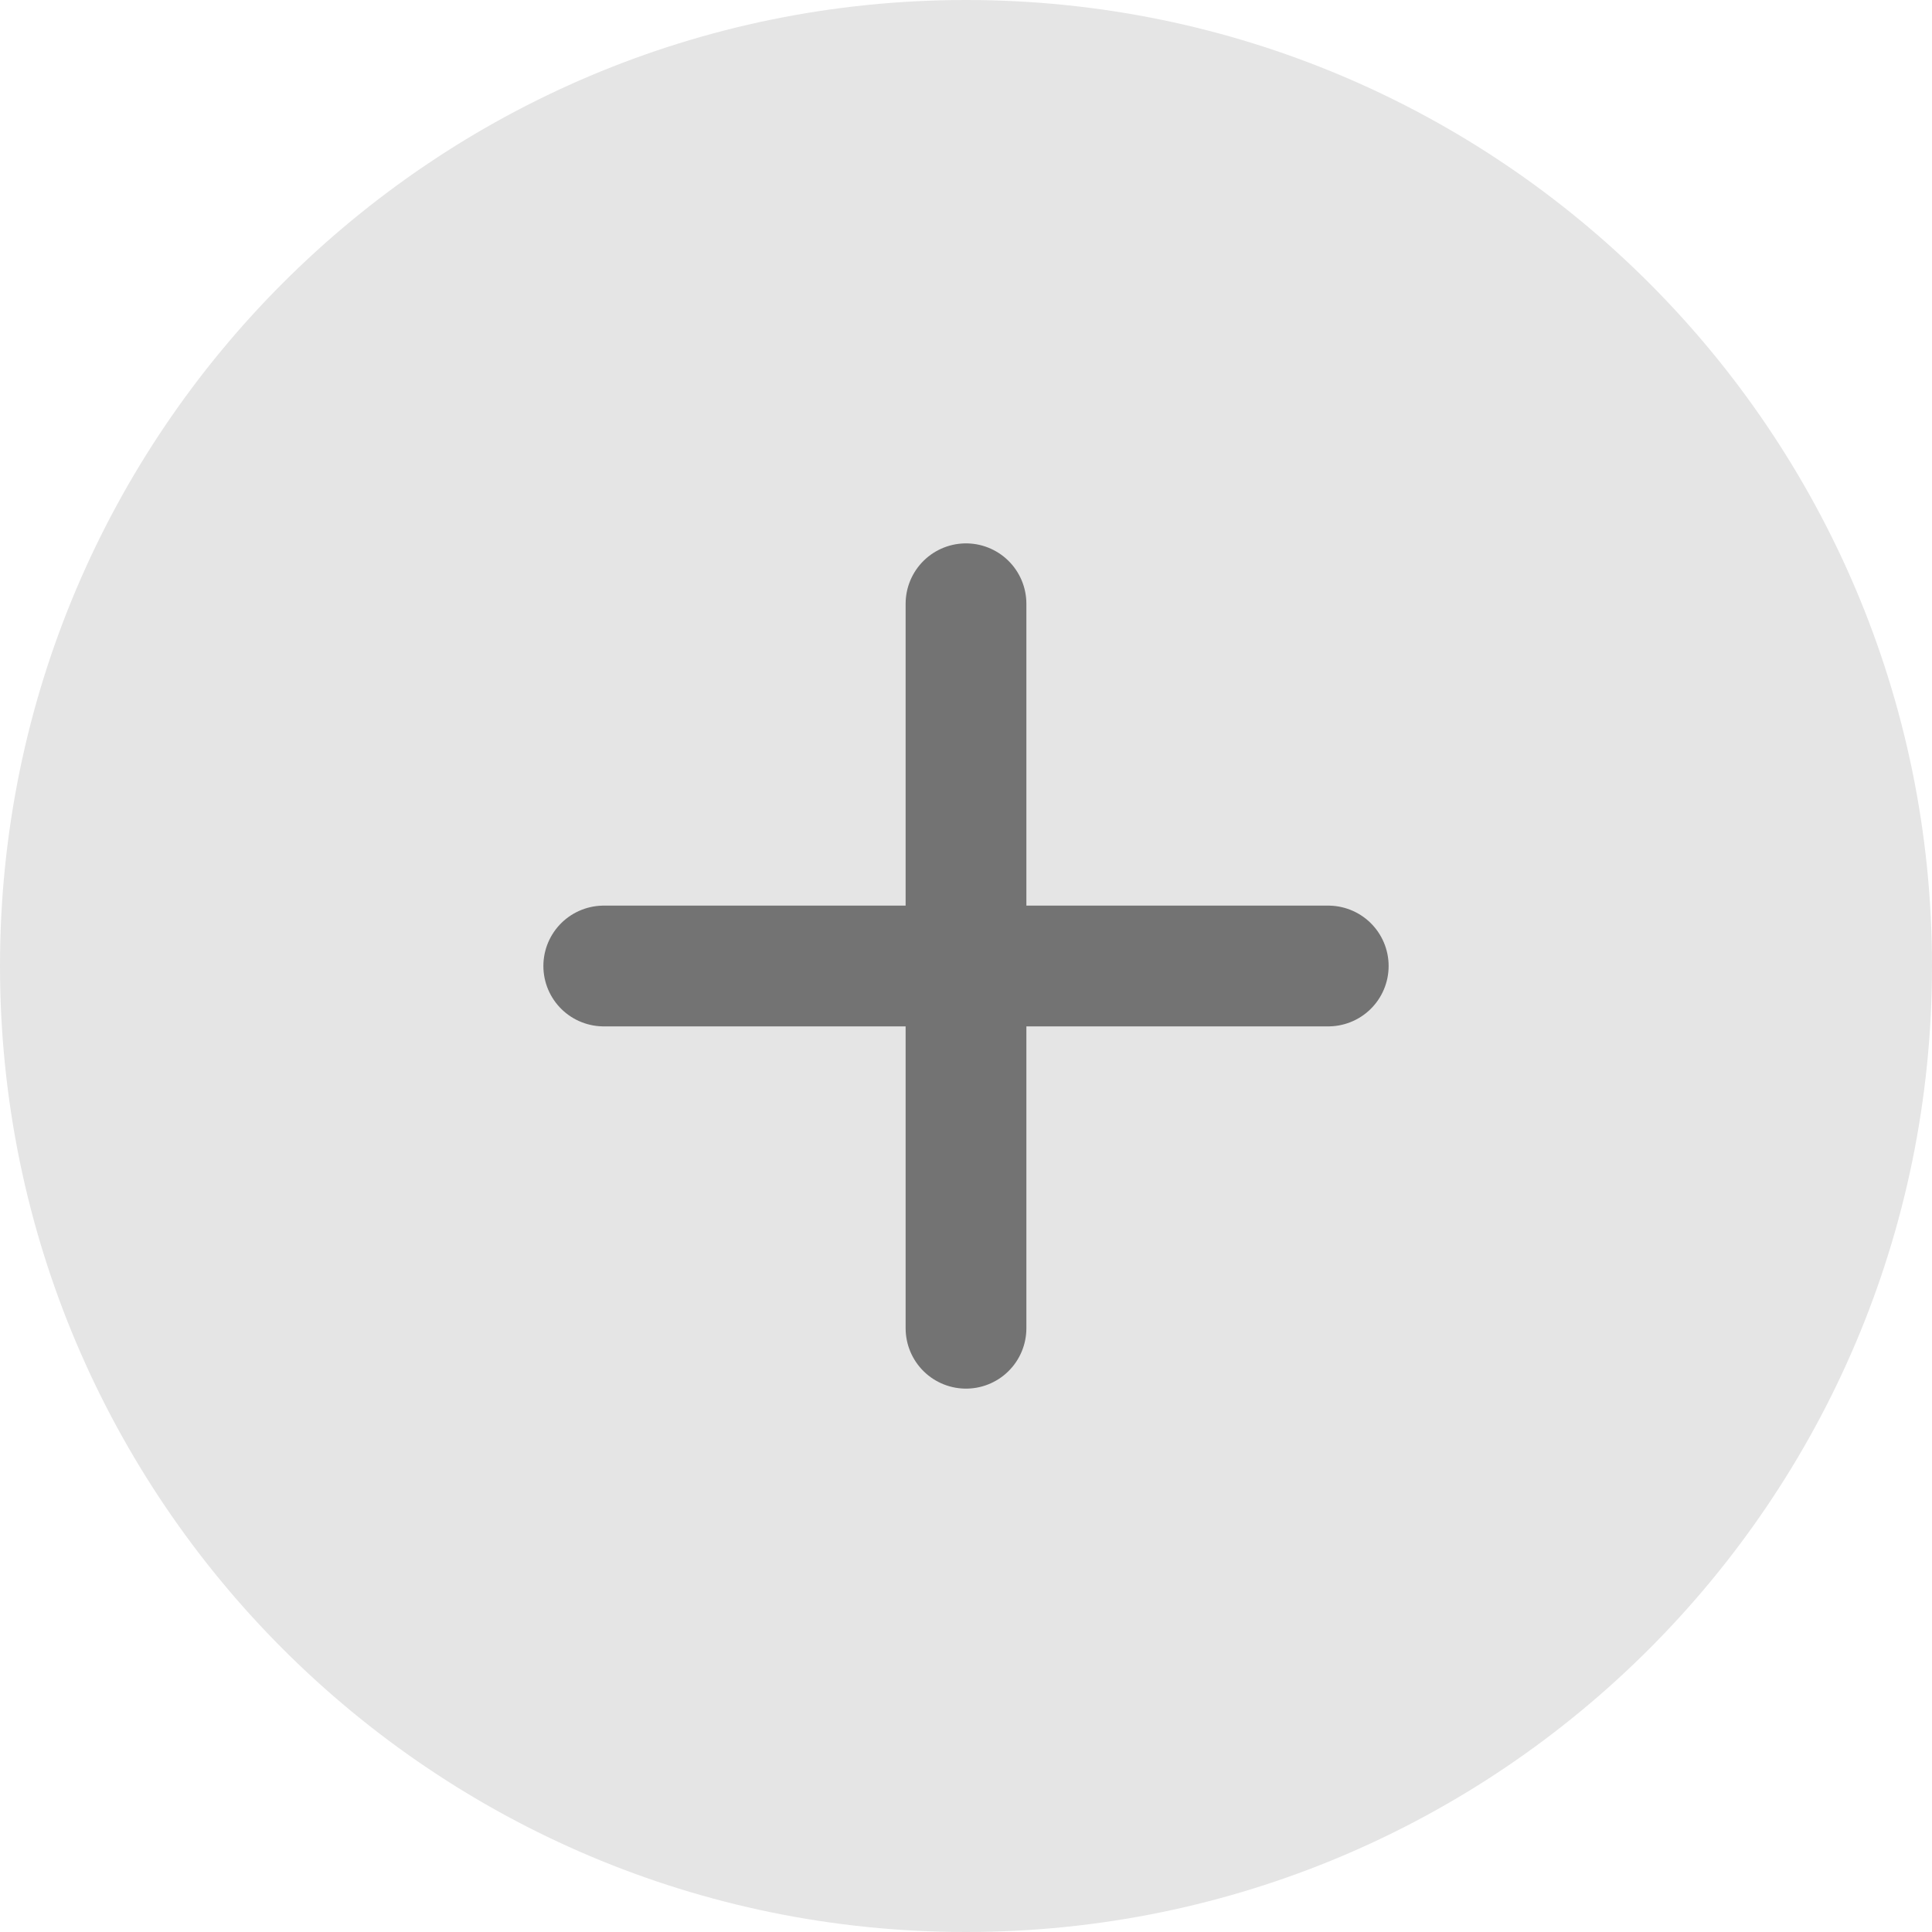
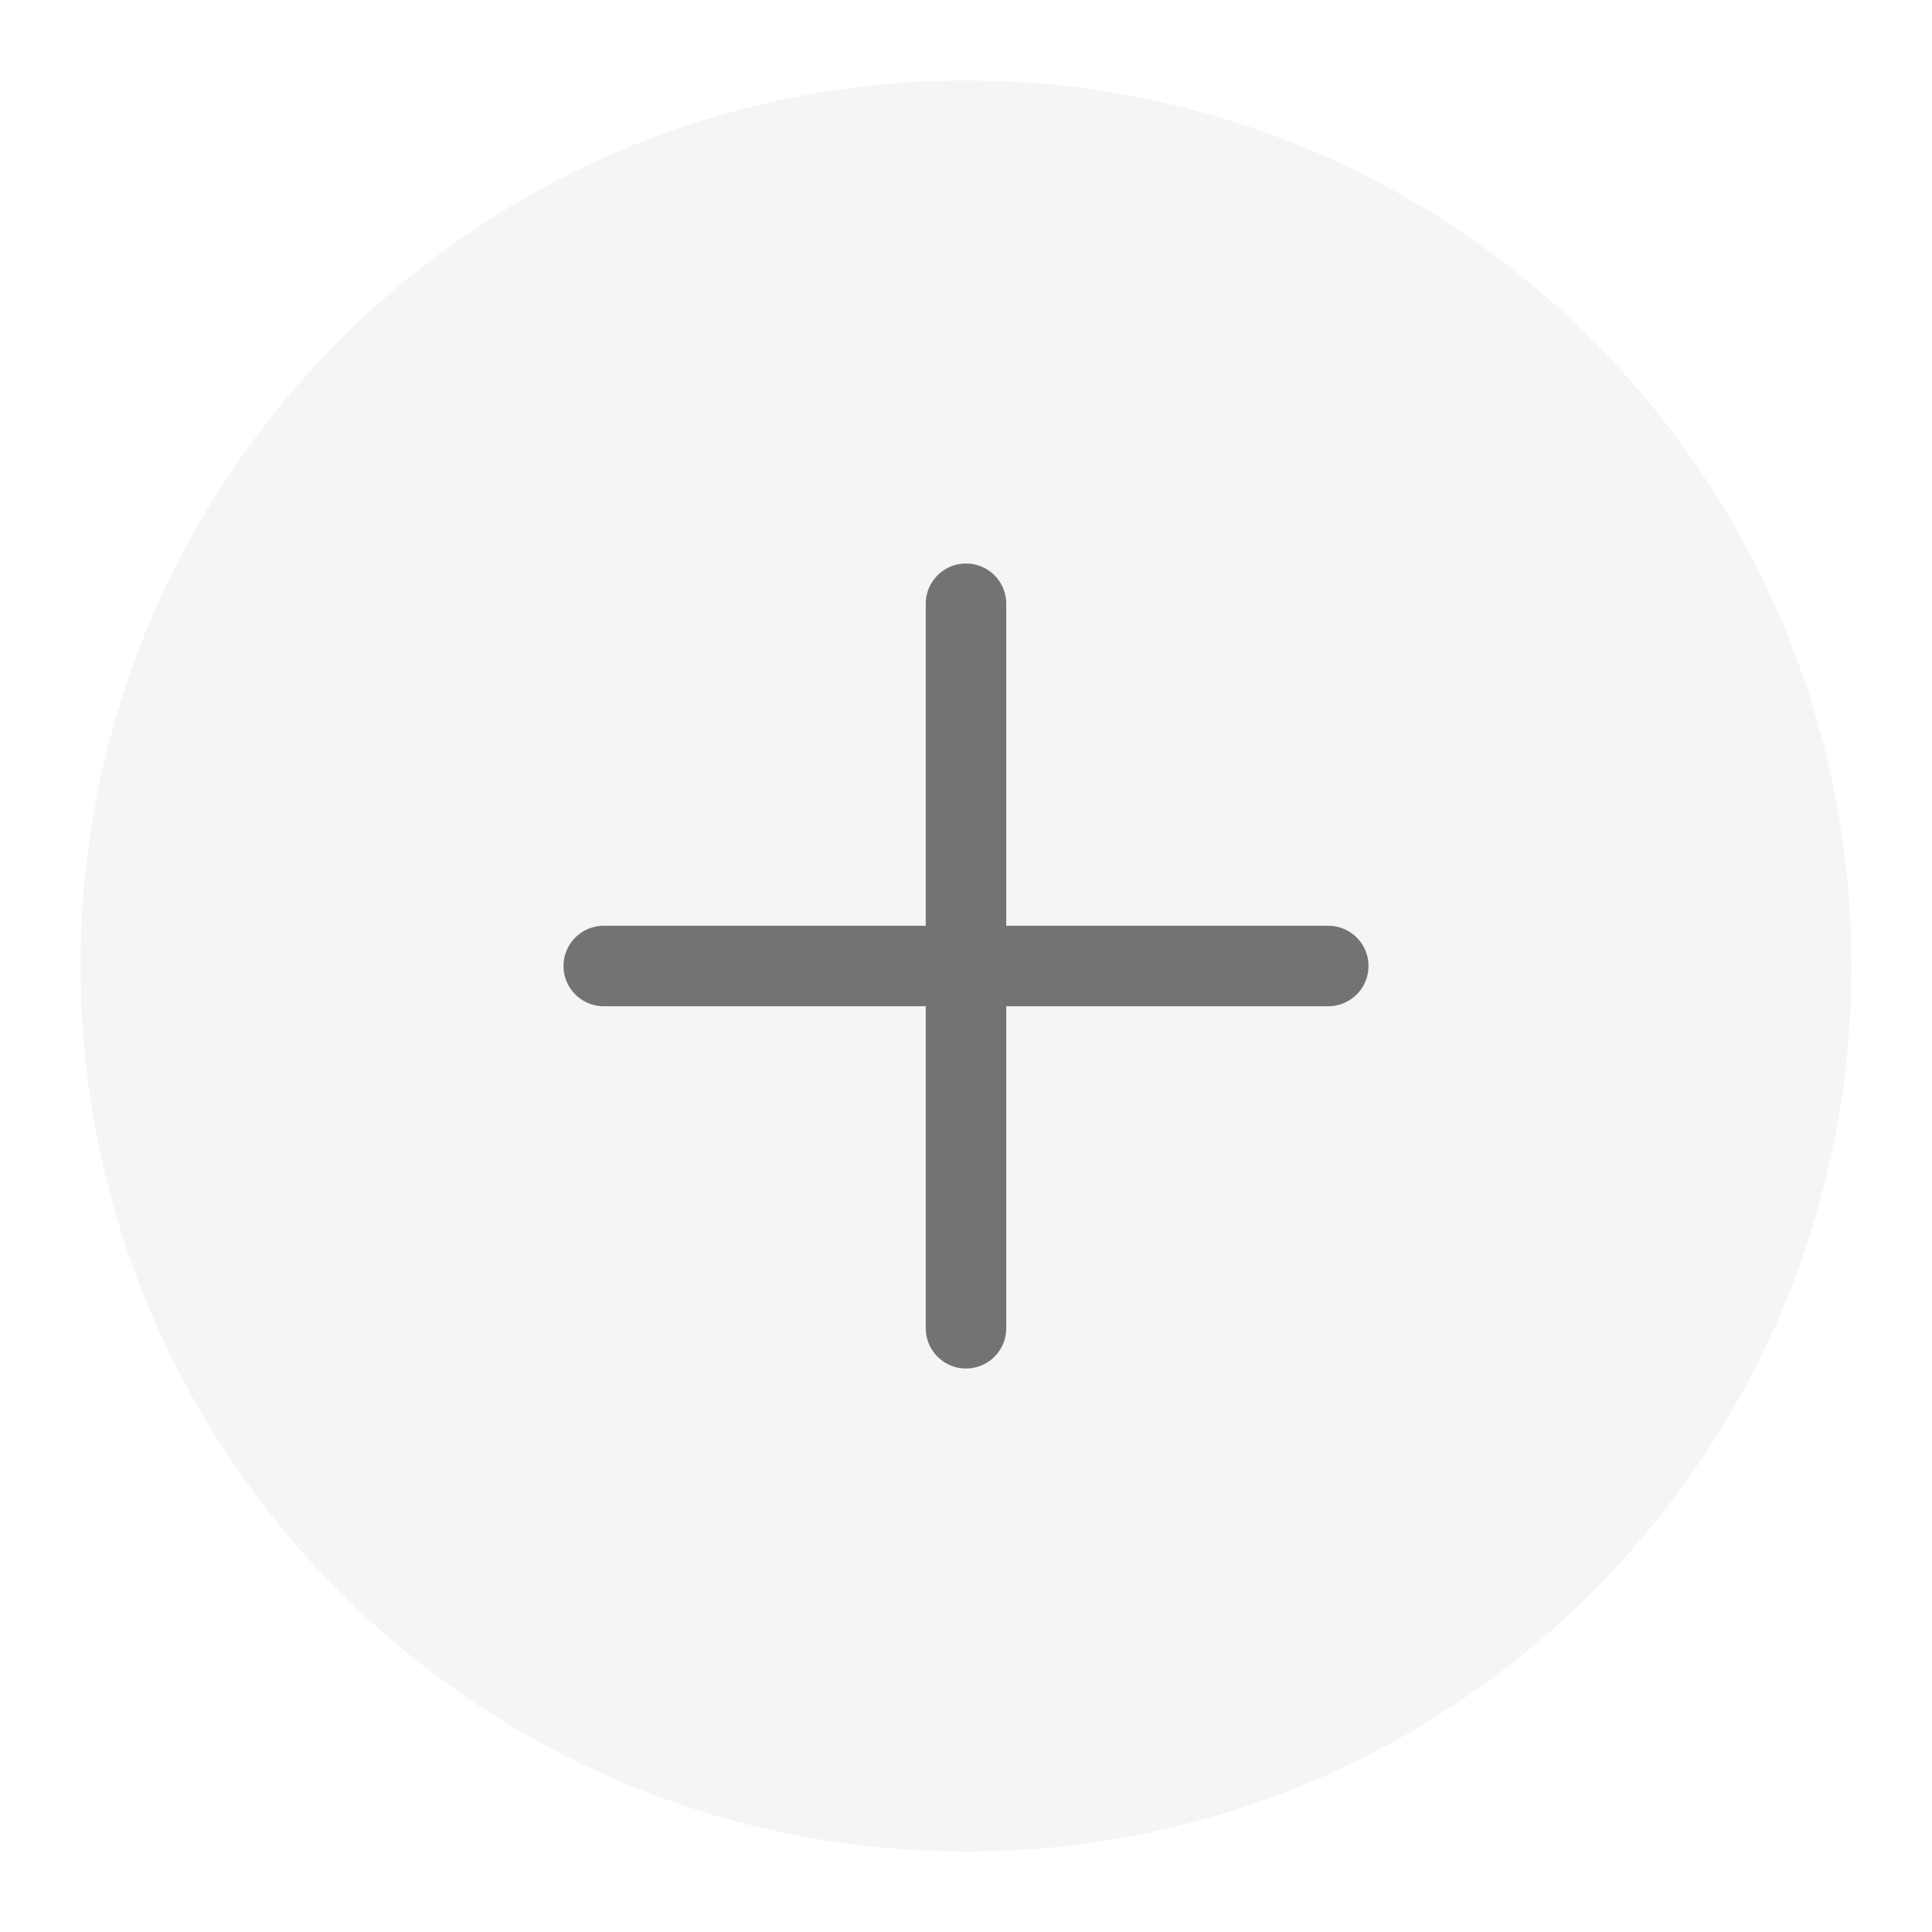
- <svg xmlns="http://www.w3.org/2000/svg" width="32" height="32" viewBox="0 0 32 32" fill="none">
-   <rect width="32" height="32" rx="16" fill="#E5E5E5" />
-   <path d="M10 16H22" stroke="#737373" stroke-width="2" stroke-linecap="round" />
-   <path d="M16 10L16 22" stroke="#737373" stroke-width="2" stroke-linecap="round" />
+ <svg xmlns="http://www.w3.org/2000/svg" width="24" height="24" viewBox="0 0 24 24" fill="none">
+   <rect x="1" y="1" width="22" height="22" rx="11" fill="#F5F5F5" />
+   <path d="M7.5 12H16.5" stroke="#737373" stroke-linecap="round" />
+   <path d="M12 7.5L12 16.5" stroke="#737373" stroke-linecap="round" />
</svg>
